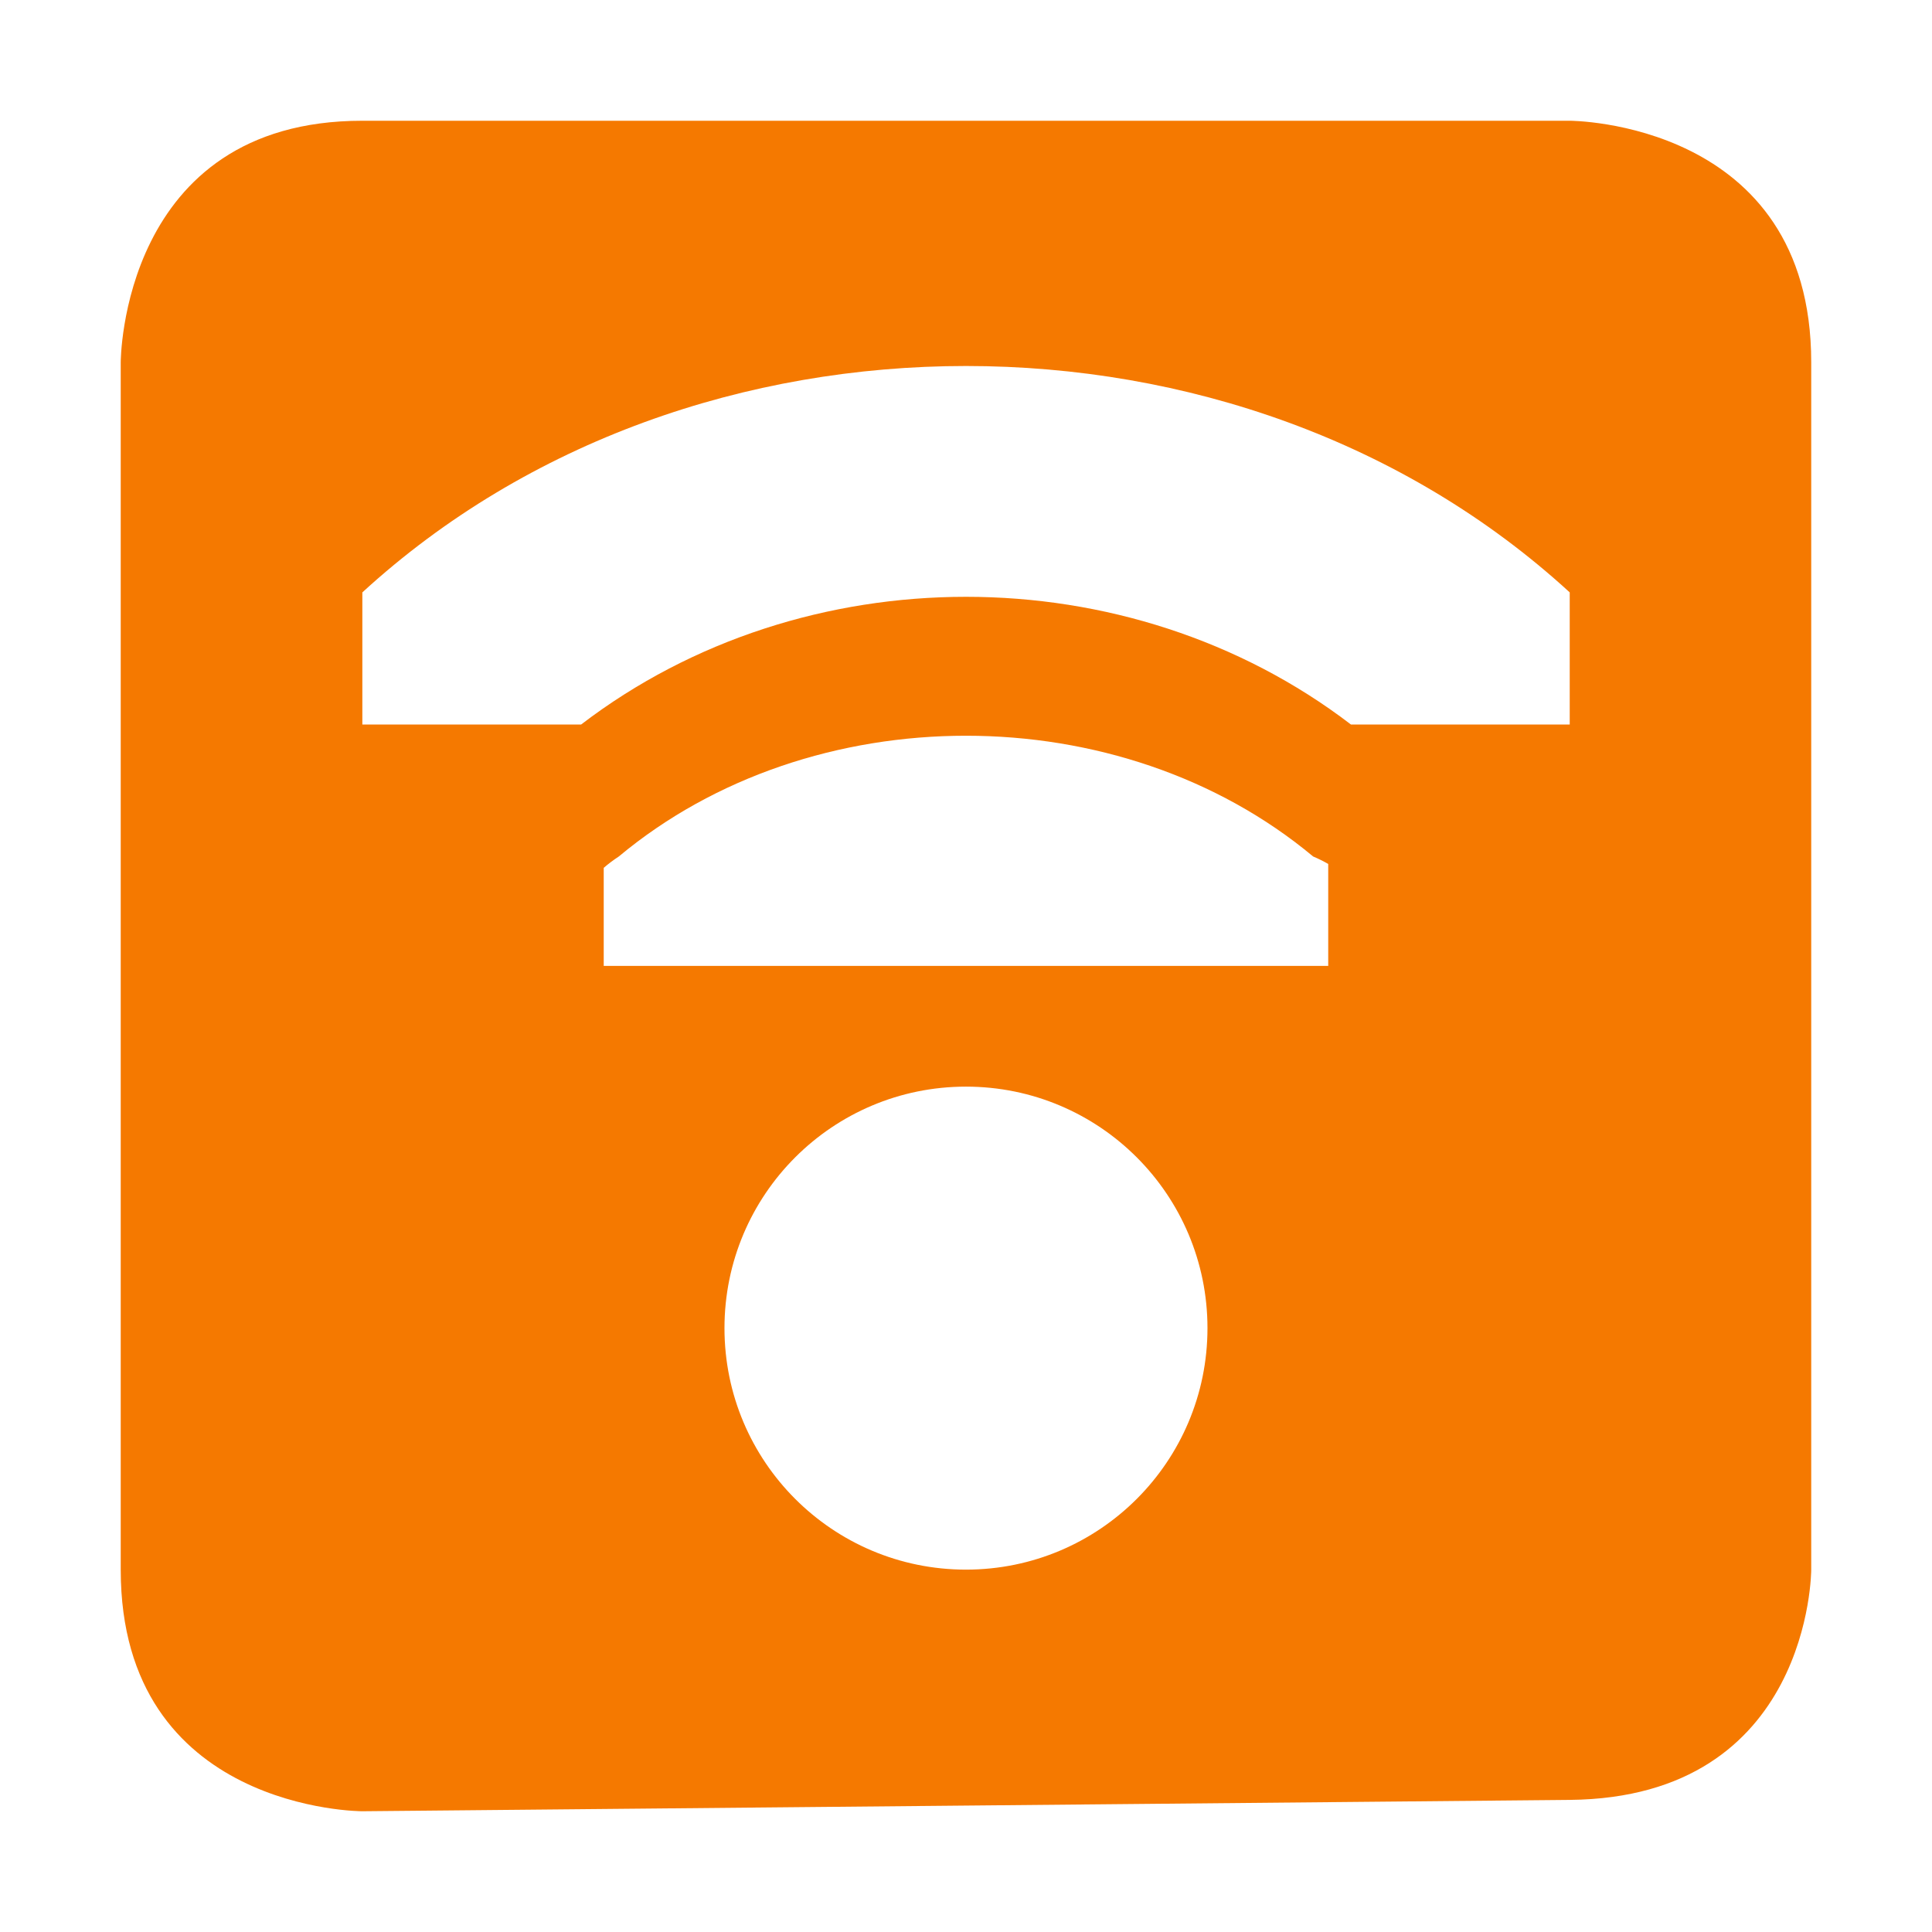
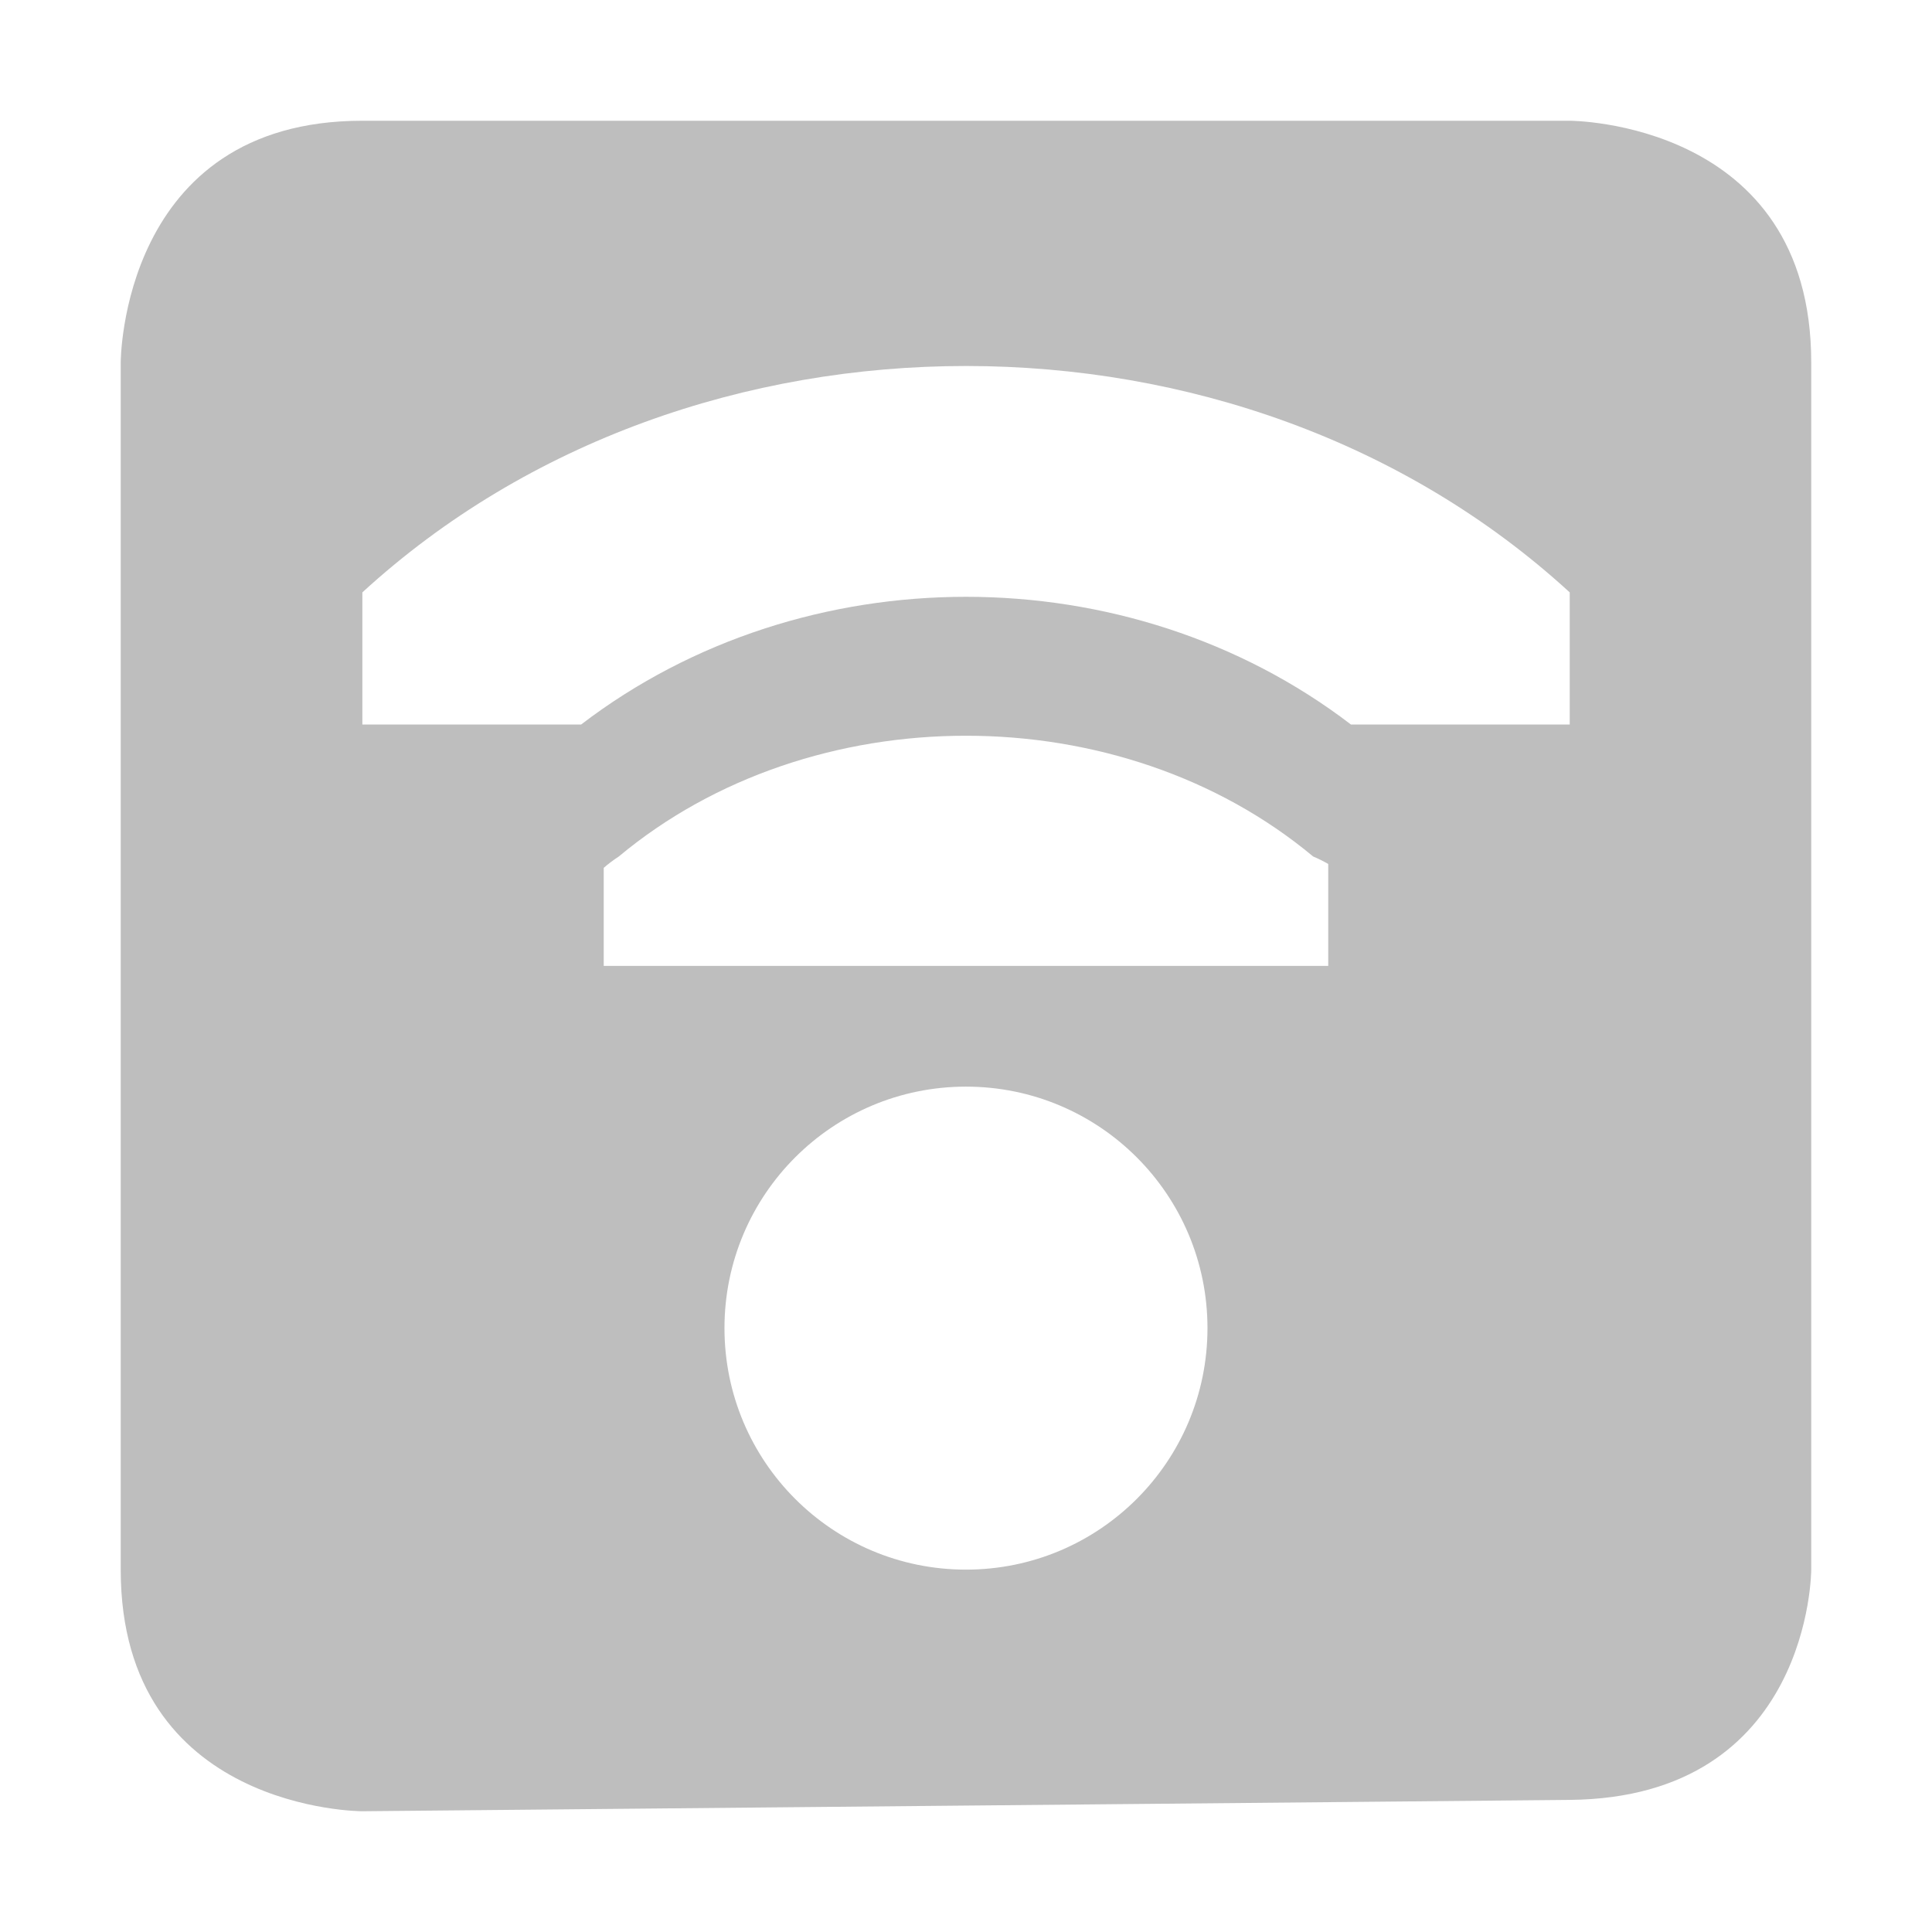
<svg xmlns="http://www.w3.org/2000/svg" height="16" width="16">
-   <path d="m144 238c-2 0-2 2-2 2v10c0 2 2 2 2 2l10-.094c2-.019 2-1.906 2-1.906v-10c0-2-2-2-2-2h-10zm5 2.031c1.814 0 3.629.618 5 1.875v1.094h-1.812c-1.843-1.41-4.532-1.41-6.375 0h-1.812v-1.094c1.371-1.257 3.186-1.875 5-1.875zm0 3.062c1.044 0 2.08.337 2.875 1 .043.018.085.039.125.062v.844h-6v-.812c.039-.034.081-.065.125-.094.795-.663 1.831-1 2.875-1zm0 2.906c1.105 0 2 .895 2 2s-.895 2-2 2-2-.895-2-2 .895-2 2-2z" fill="#f57900" transform="translate(-141.0002 -237)" />
+   <path d="m144 238c-2 0-2 2-2 2v10c0 2 2 2 2 2l10-.094c2-.019 2-1.906 2-1.906v-10c0-2-2-2-2-2h-10zm5 2.031c1.814 0 3.629.618 5 1.875v1.094h-1.812c-1.843-1.41-4.532-1.41-6.375 0h-1.812v-1.094c1.371-1.257 3.186-1.875 5-1.875zm0 3.062c1.044 0 2.08.337 2.875 1 .043.018.085.039.125.062v.844h-6v-.812c.039-.034.081-.065.125-.094.795-.663 1.831-1 2.875-1zm0 2.906c1.105 0 2 .895 2 2s-.895 2-2 2-2-.895-2-2 .895-2 2-2z" fill="#bebebe" transform="translate(-141.0002 -237)" />
</svg>
